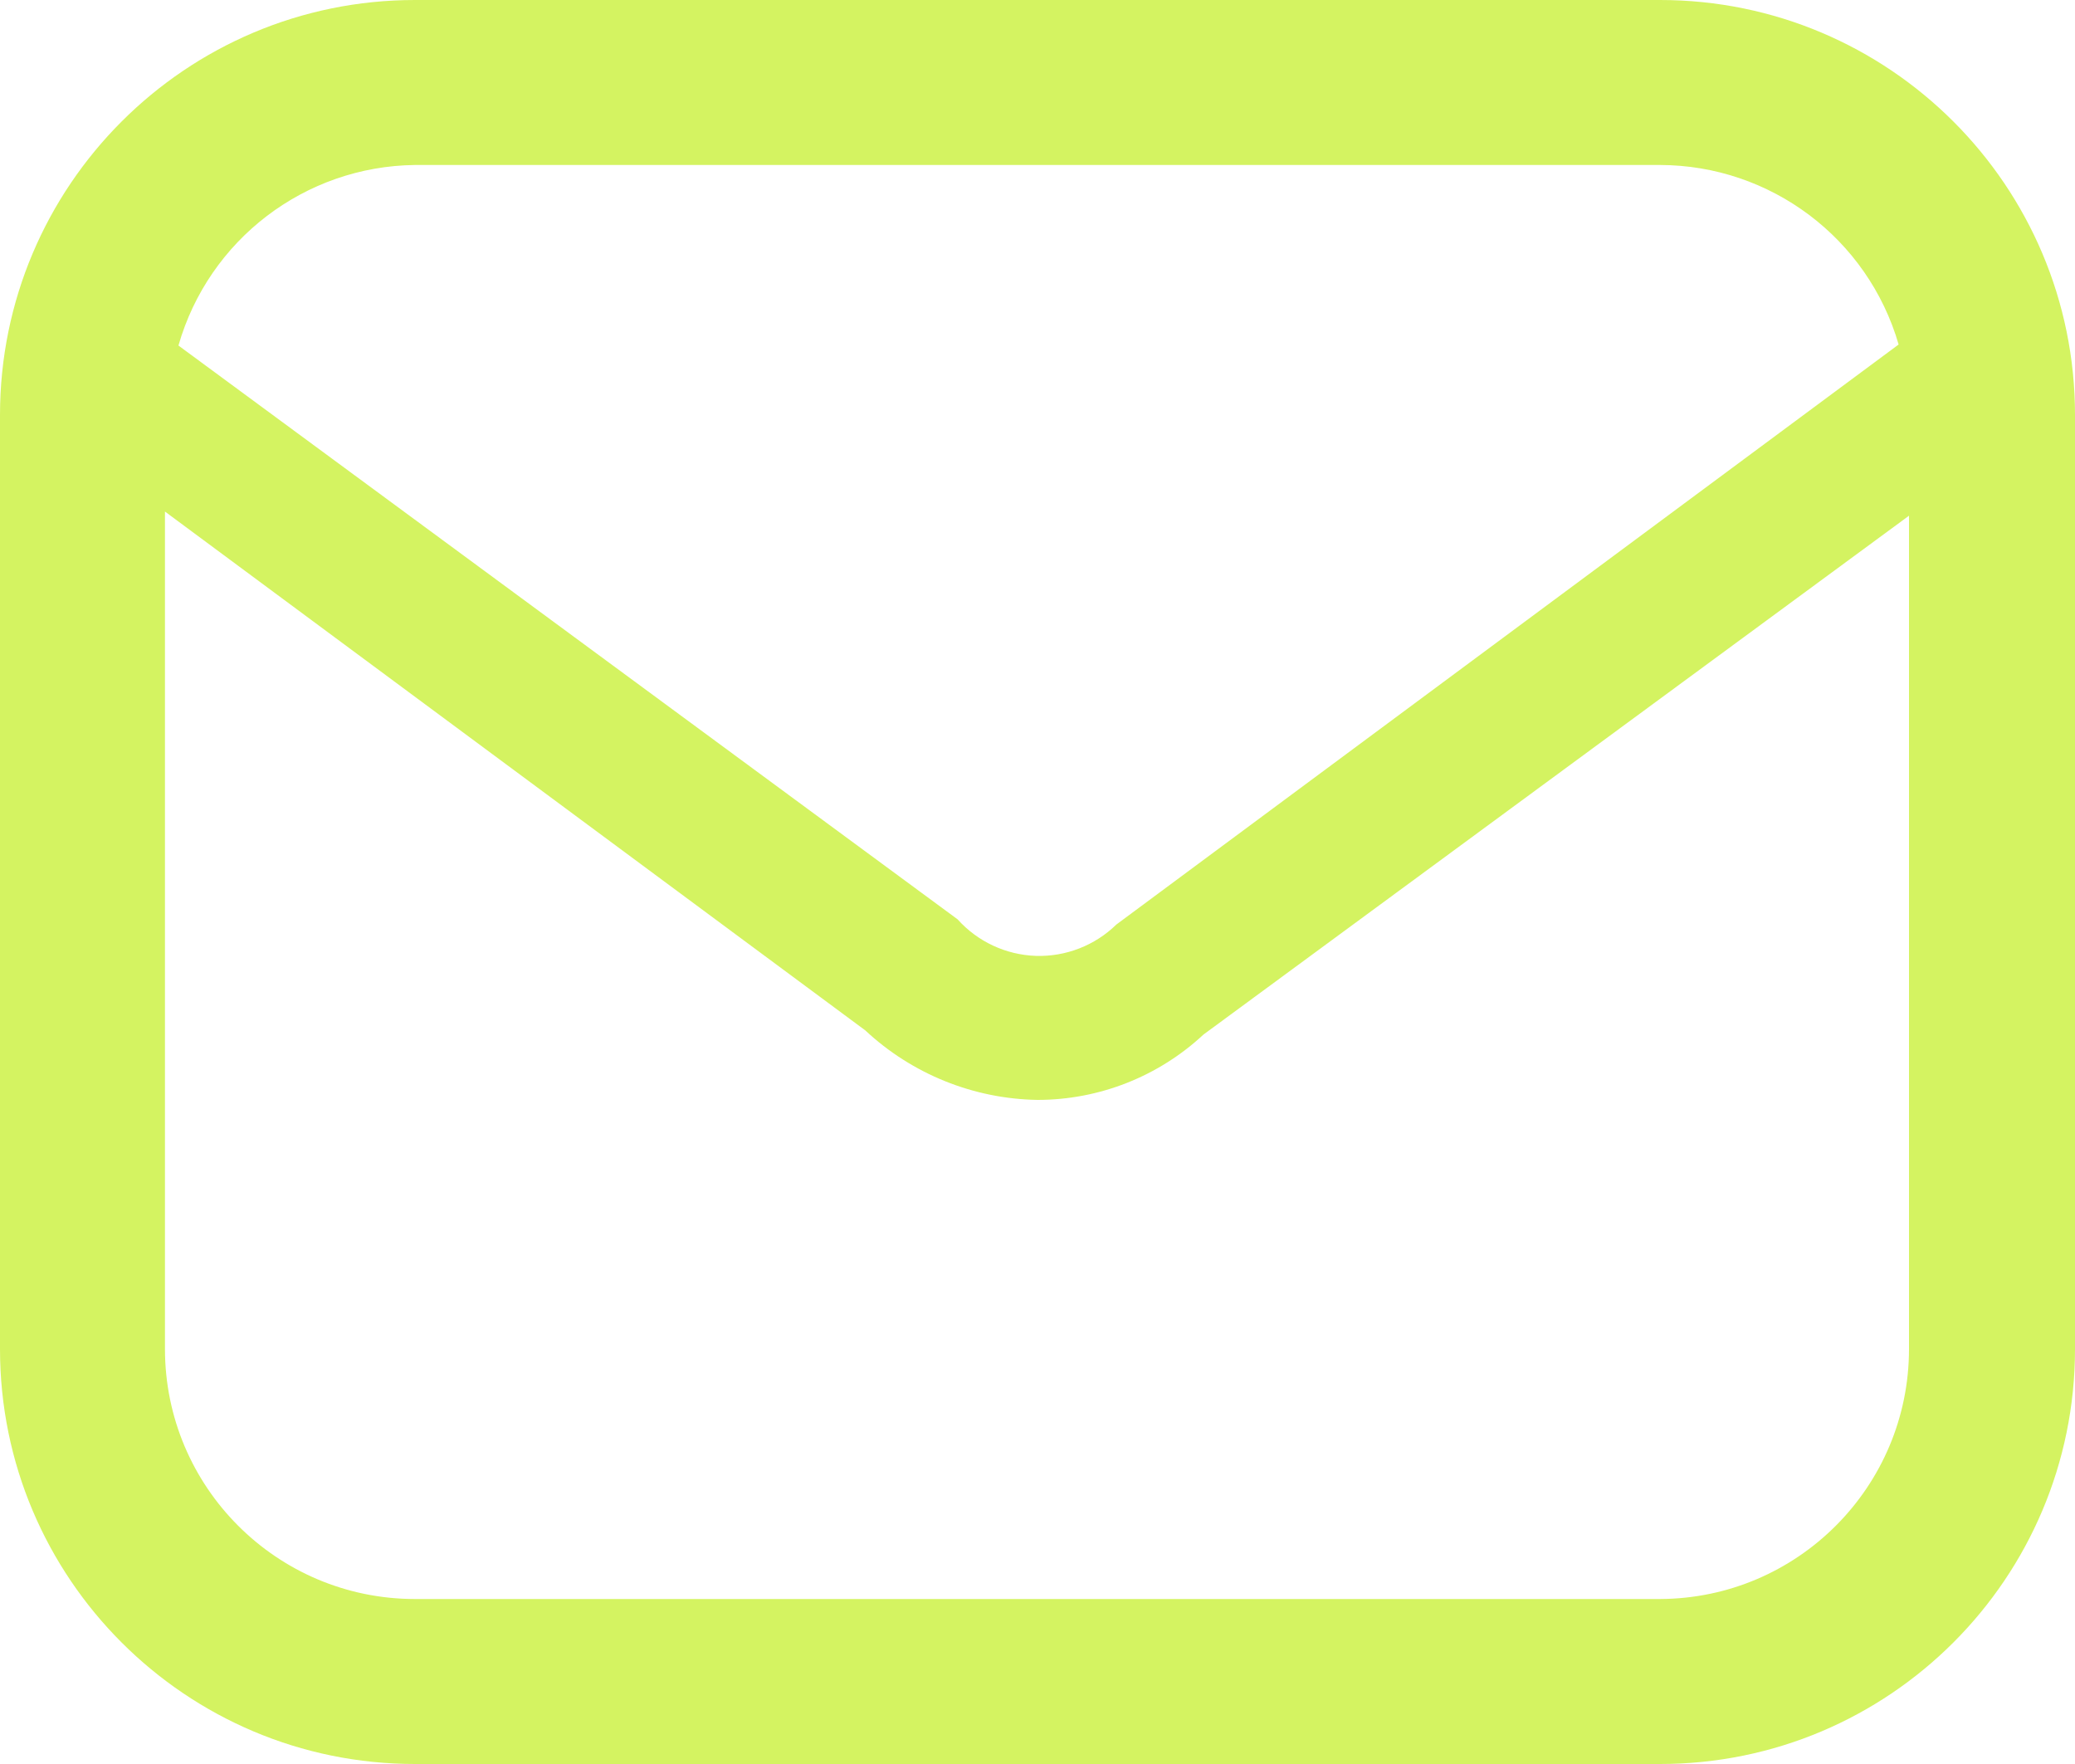
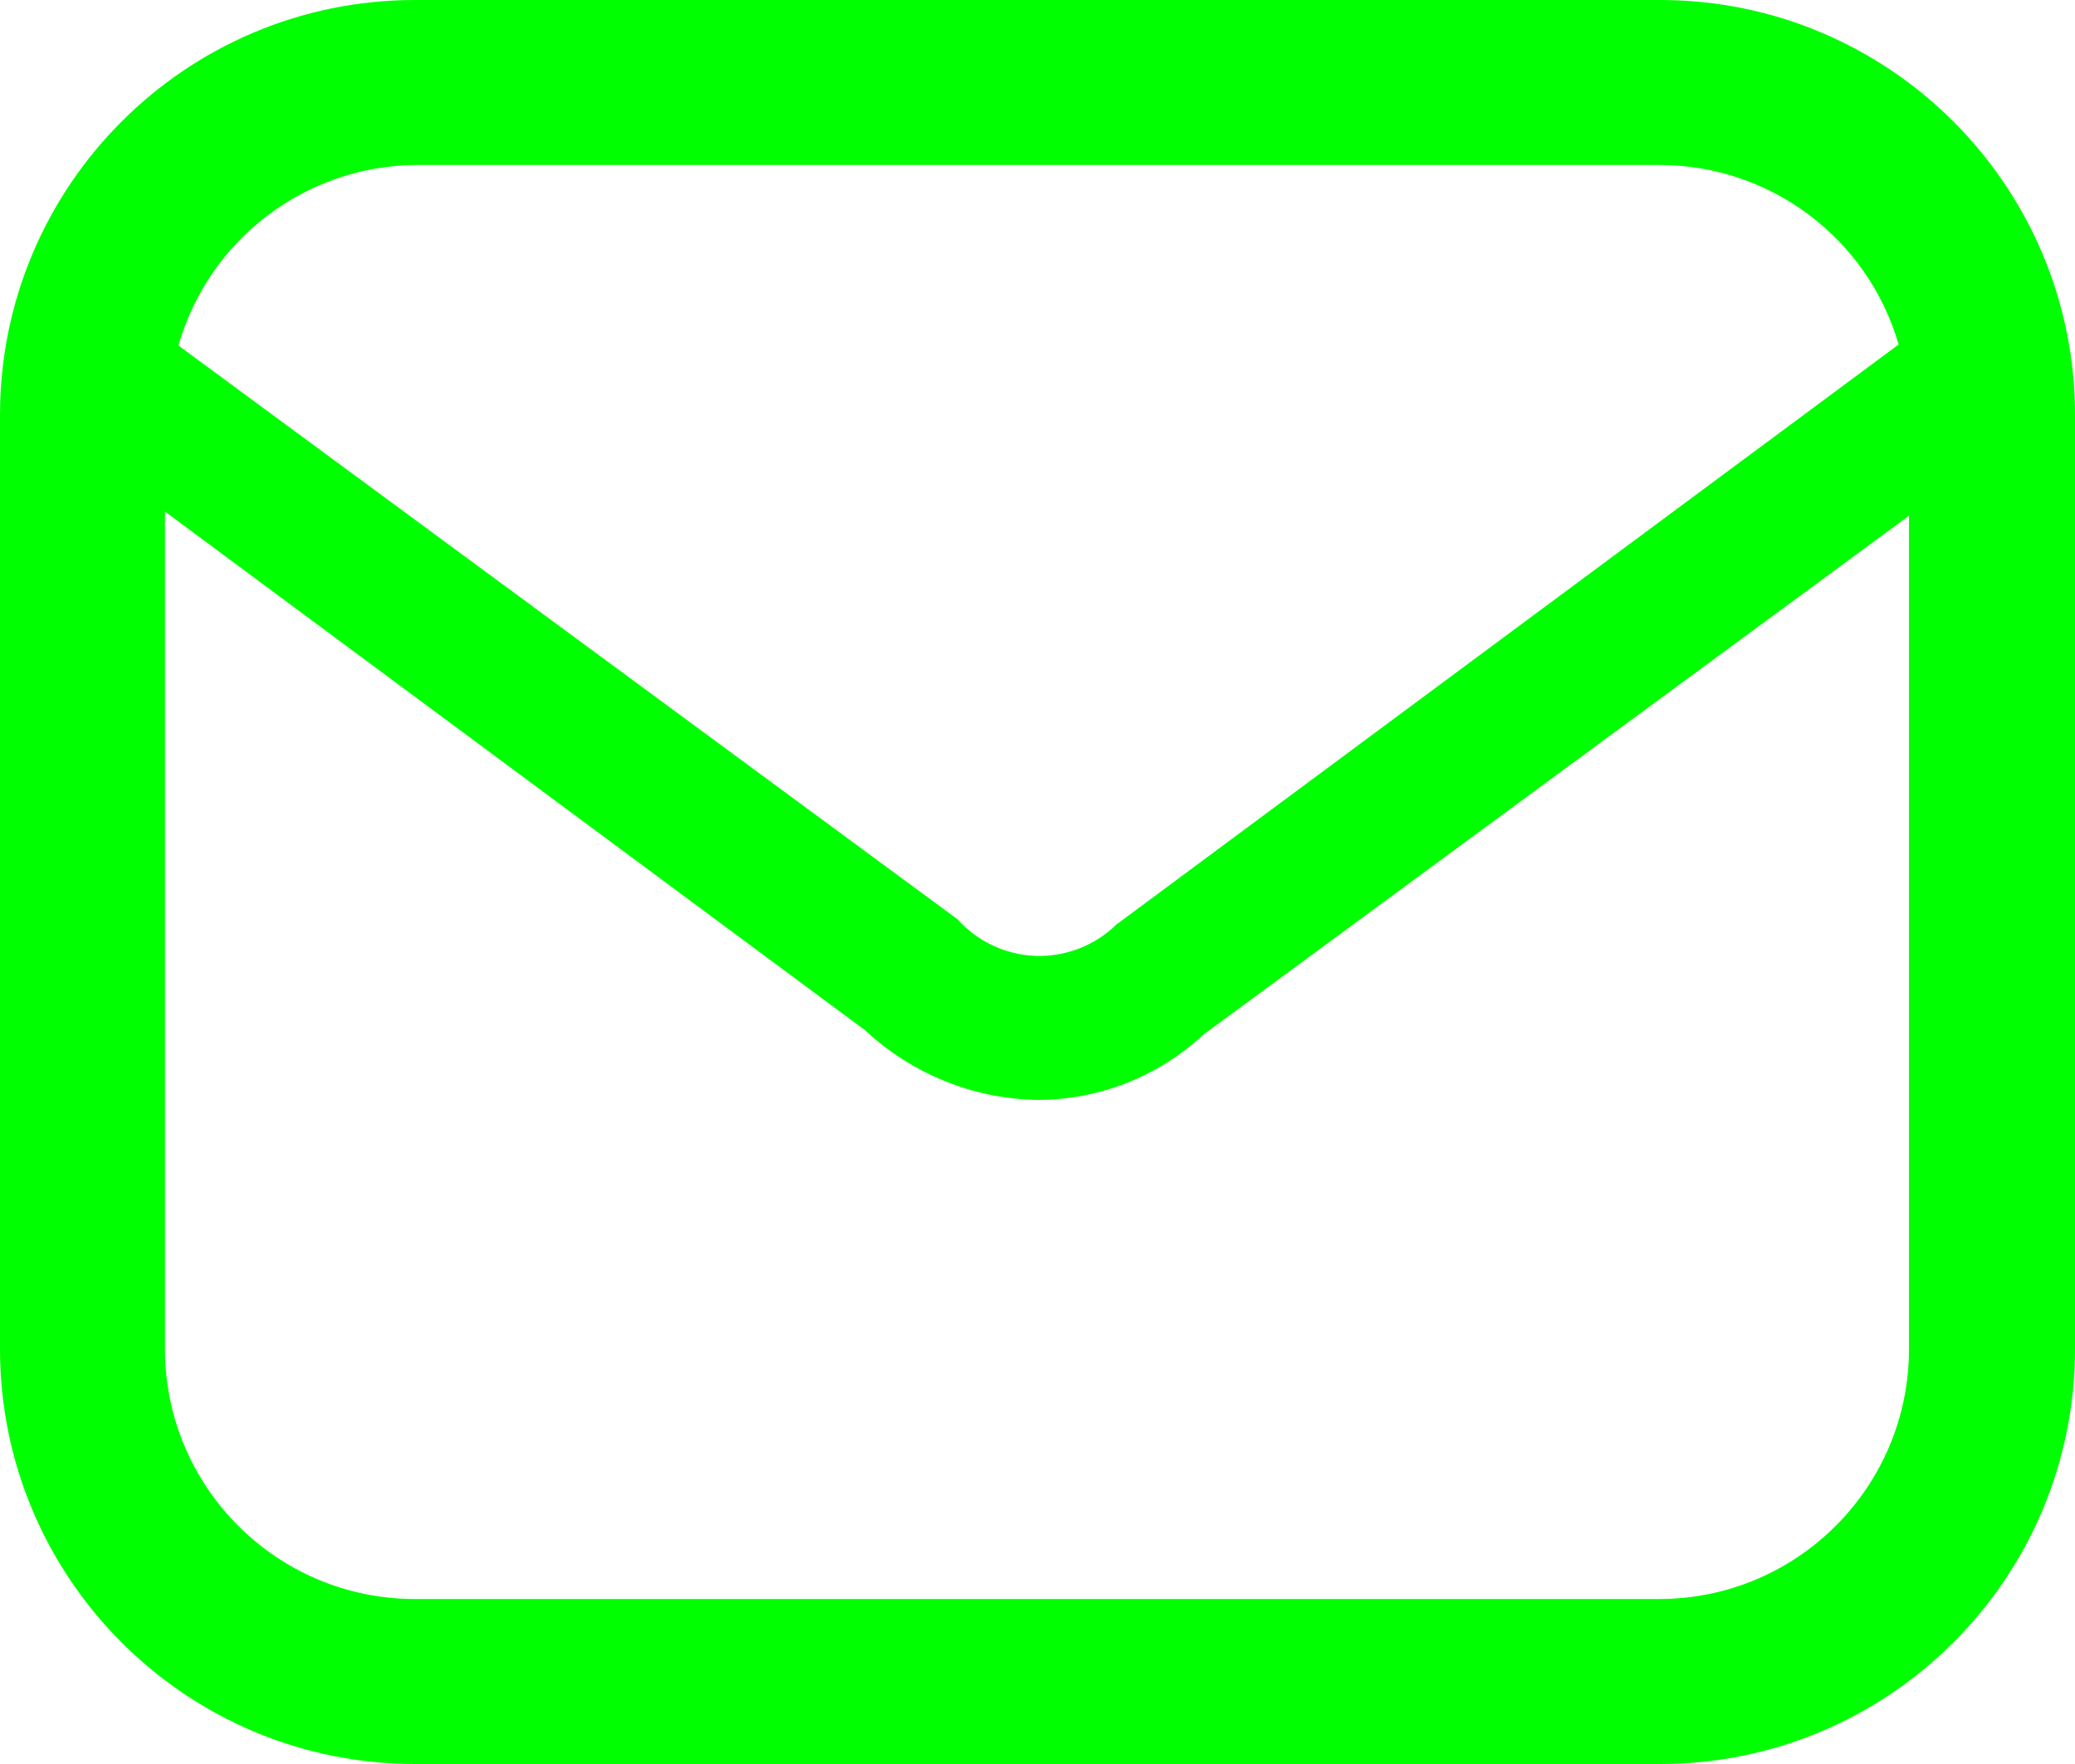
<svg xmlns="http://www.w3.org/2000/svg" width="20" height="17" viewBox="0 0 20 17" fill="none">
-   <path fill-rule="evenodd" clip-rule="evenodd" d="M16 0H4C1.791 0 0 1.791 0 4V13C0 15.209 1.791 17 4 17H16C18.209 17 20 15.209 20 13V4C20 1.791 18.209 0 16 0ZM4 1.59H16C17.066 1.592 18.003 2.297 18.3 3.32L10.76 8.91C10.553 9.112 10.273 9.221 9.984 9.212C9.695 9.202 9.423 9.075 9.23 8.86L1.72 3.33C2.012 2.31 2.939 1.602 4 1.59ZM1.59 13C1.59 14.331 2.669 15.41 4 15.41H16C17.327 15.405 18.4 14.327 18.4 13V4.97L11.6 9.97C11.165 10.375 10.594 10.6 10 10.6C9.383 10.59 8.791 10.351 8.34 9.93L1.59 4.93V13Z" fill="#D4F361" />
+   <path fill-rule="evenodd" clip-rule="evenodd" d="M16 0H4C1.791 0 0 1.791 0 4V13C0 15.209 1.791 17 4 17H16C18.209 17 20 15.209 20 13V4C20 1.791 18.209 0 16 0ZM4 1.59H16C17.066 1.592 18.003 2.297 18.3 3.32L10.76 8.91C10.553 9.112 10.273 9.221 9.984 9.212C9.695 9.202 9.423 9.075 9.23 8.86L1.72 3.33C2.012 2.31 2.939 1.602 4 1.59ZM1.59 13C1.59 14.331 2.669 15.41 4 15.41H16C17.327 15.405 18.4 14.327 18.4 13V4.97L11.6 9.97C11.165 10.375 10.594 10.6 10 10.6C9.383 10.59 8.791 10.351 8.34 9.93L1.59 4.93V13Z" fill="#00ff00" />
</svg>
